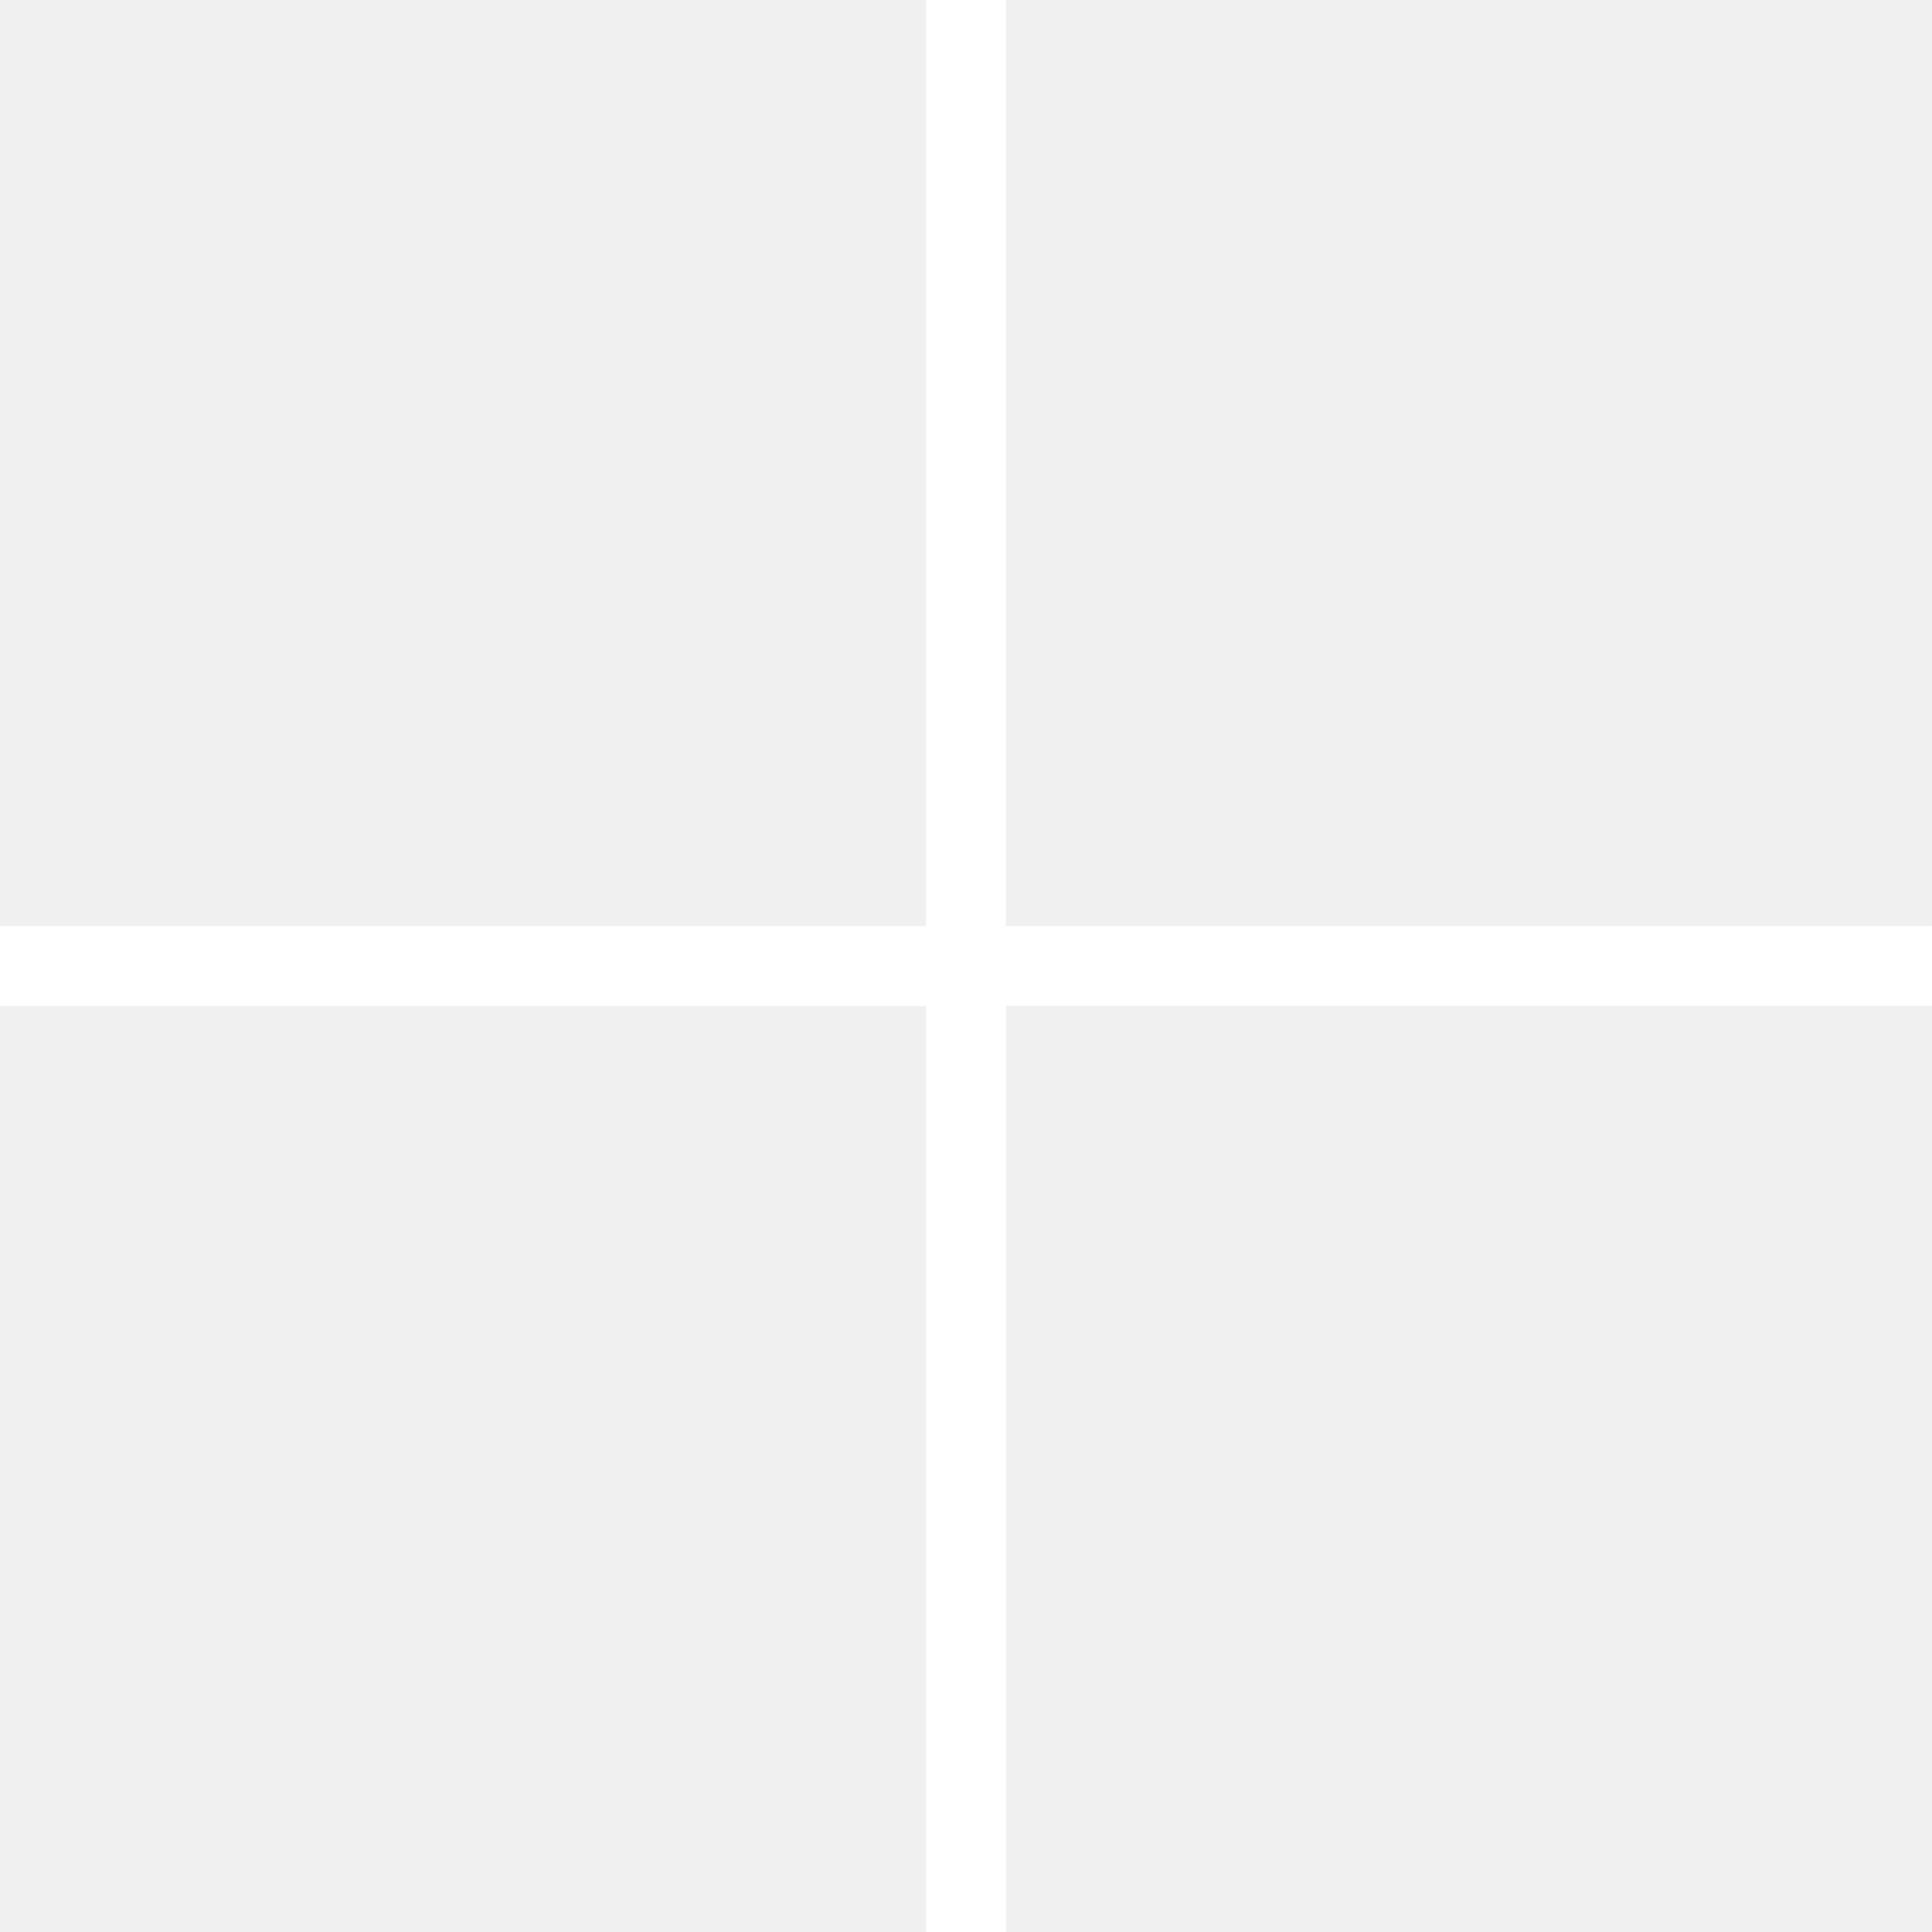
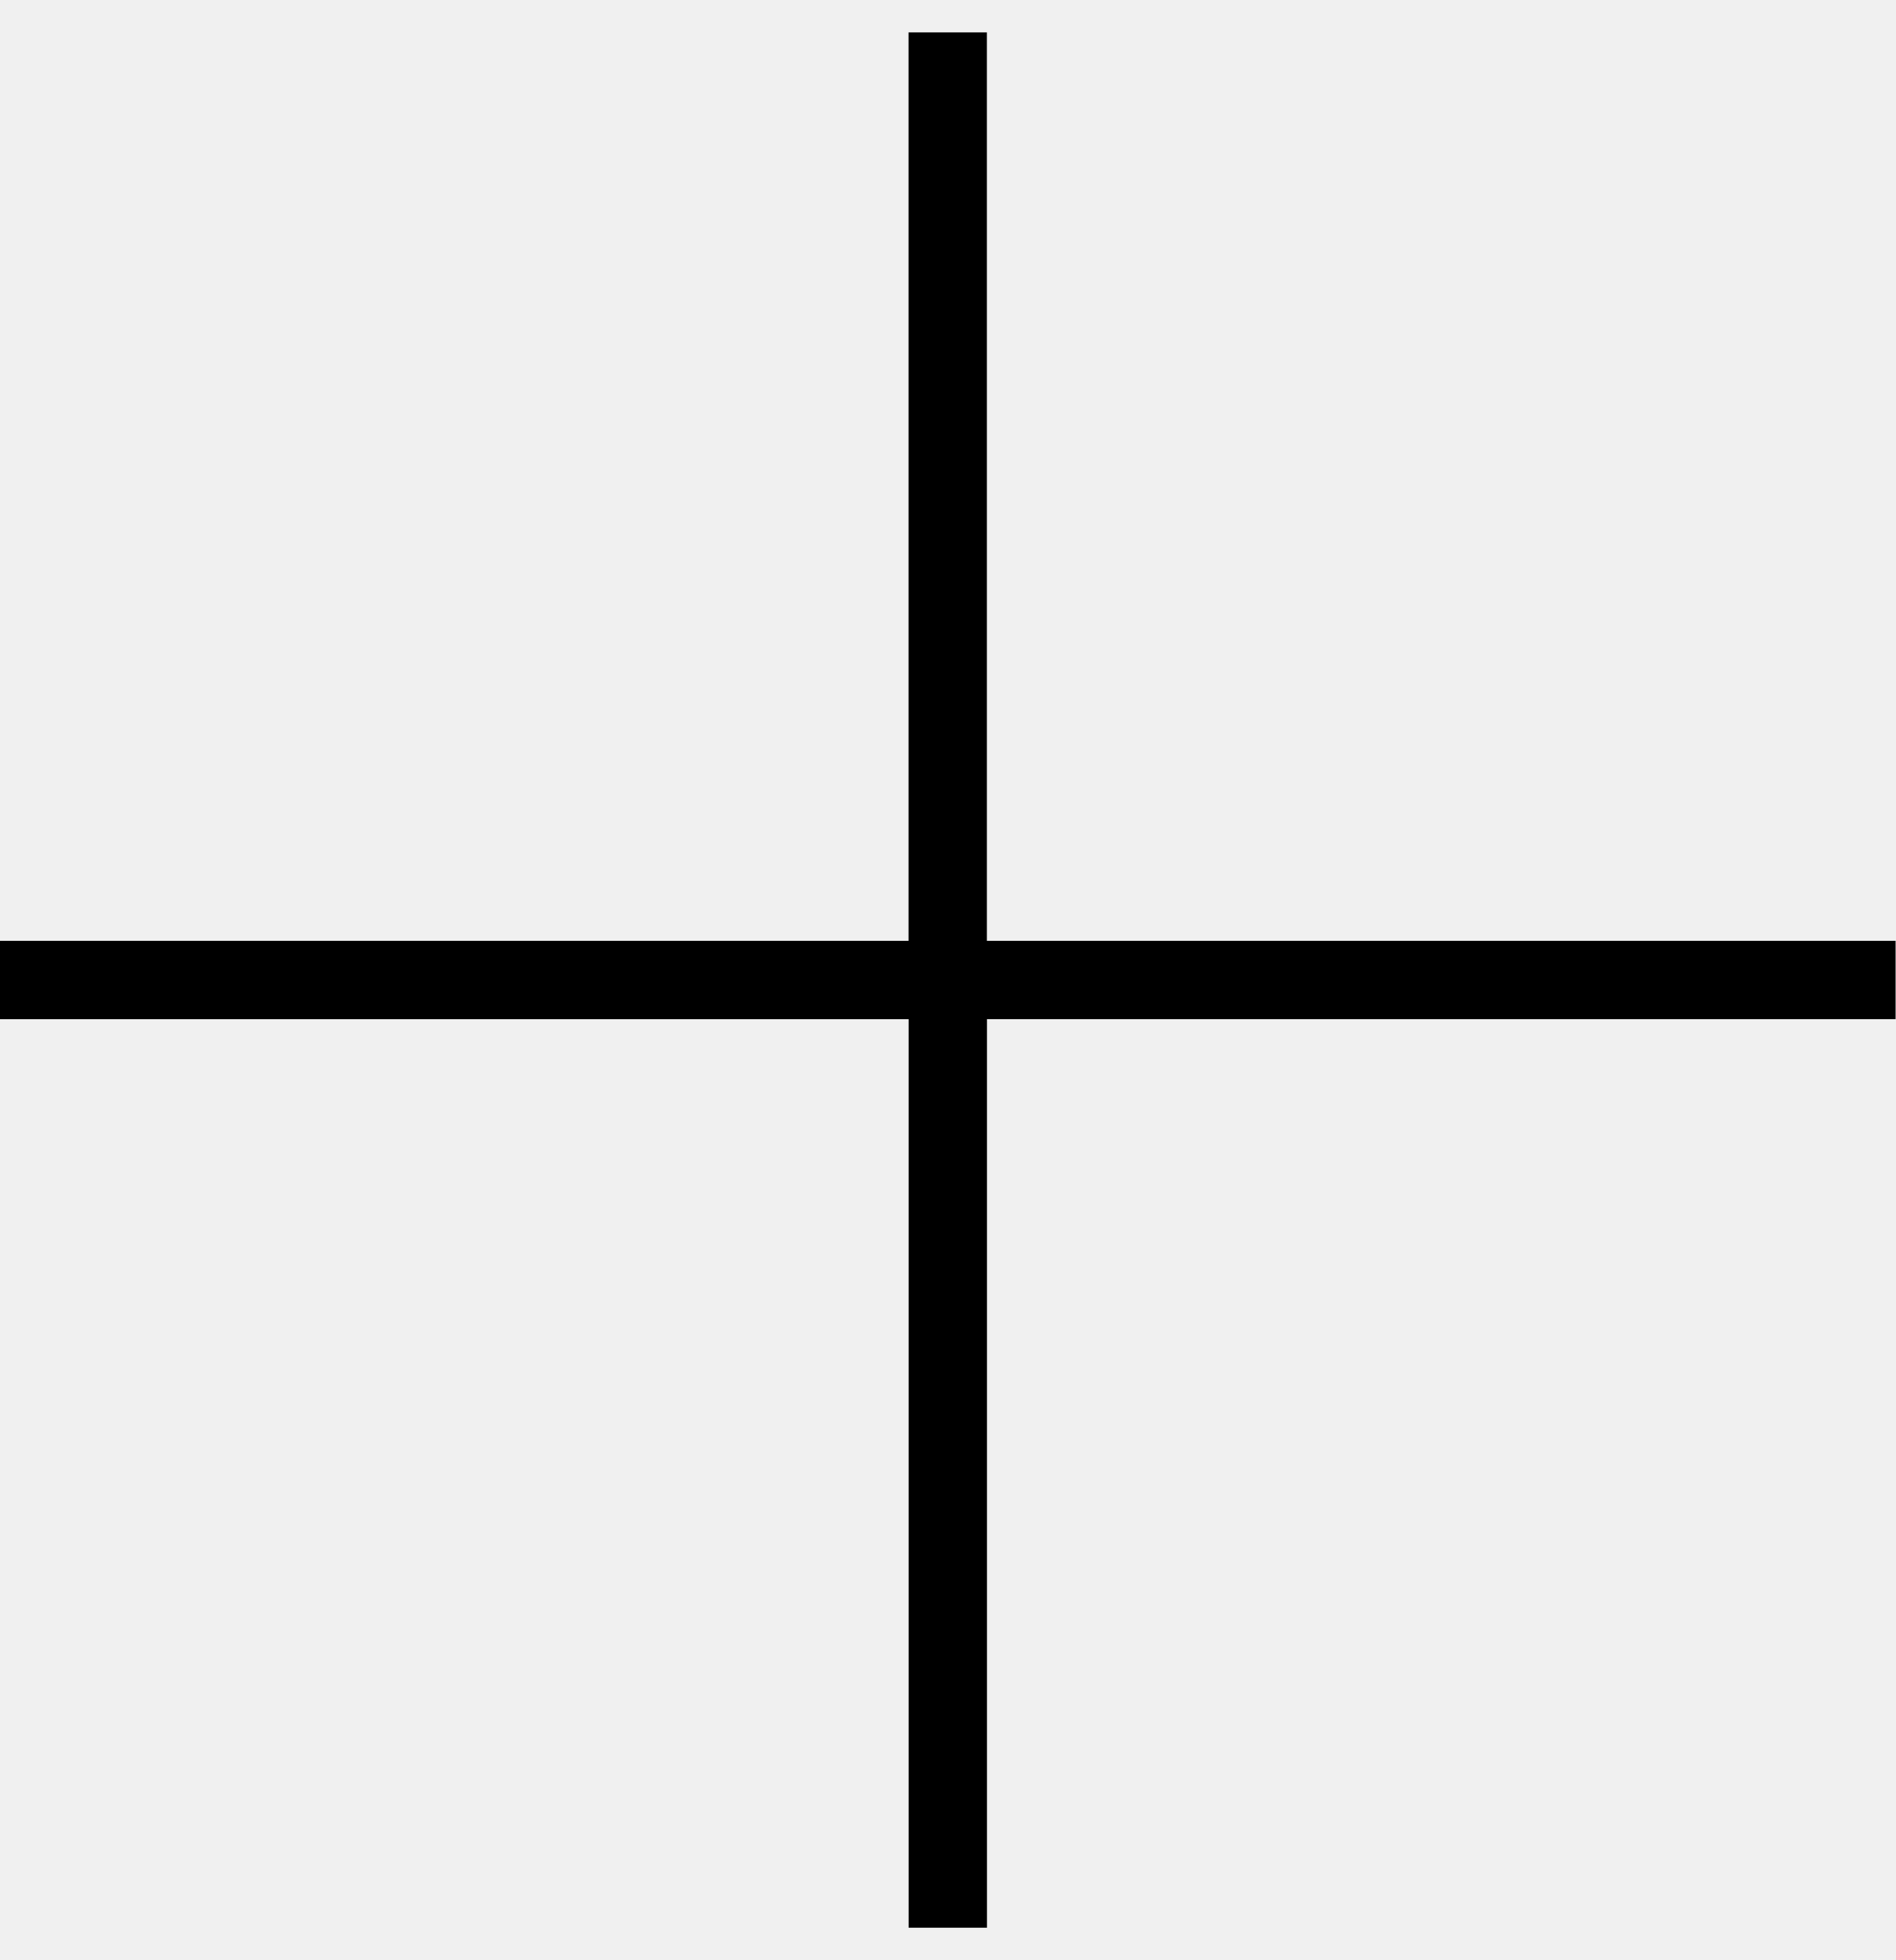
- <svg xmlns="http://www.w3.org/2000/svg" width="10" height="10" viewBox="0 0 23.469 23.469">
-   <path id="Path_509" data-name="Path 509" d="M43.291,33.85H32.119V22.6h-.97V33.85H19.9v.97H31.15v11.25h.97V34.819h11.25v-.97Z" transform="translate(-19.9 -22.6)" fill="white" />
+ <svg xmlns="http://www.w3.org/2000/svg" width="22.145" height="22.902" stroke="20px" viewBox="0 0 23.469 23.469">
+   <path id="Path_509" data-name="Path 509" d="M43.291,33.85H32.119V22.6h-.97V33.85H19.9v.97H31.15v11.25h.97V34.819h11.25v-.97Z" transform="translate(-19.9 -22.6)" />
</svg>
